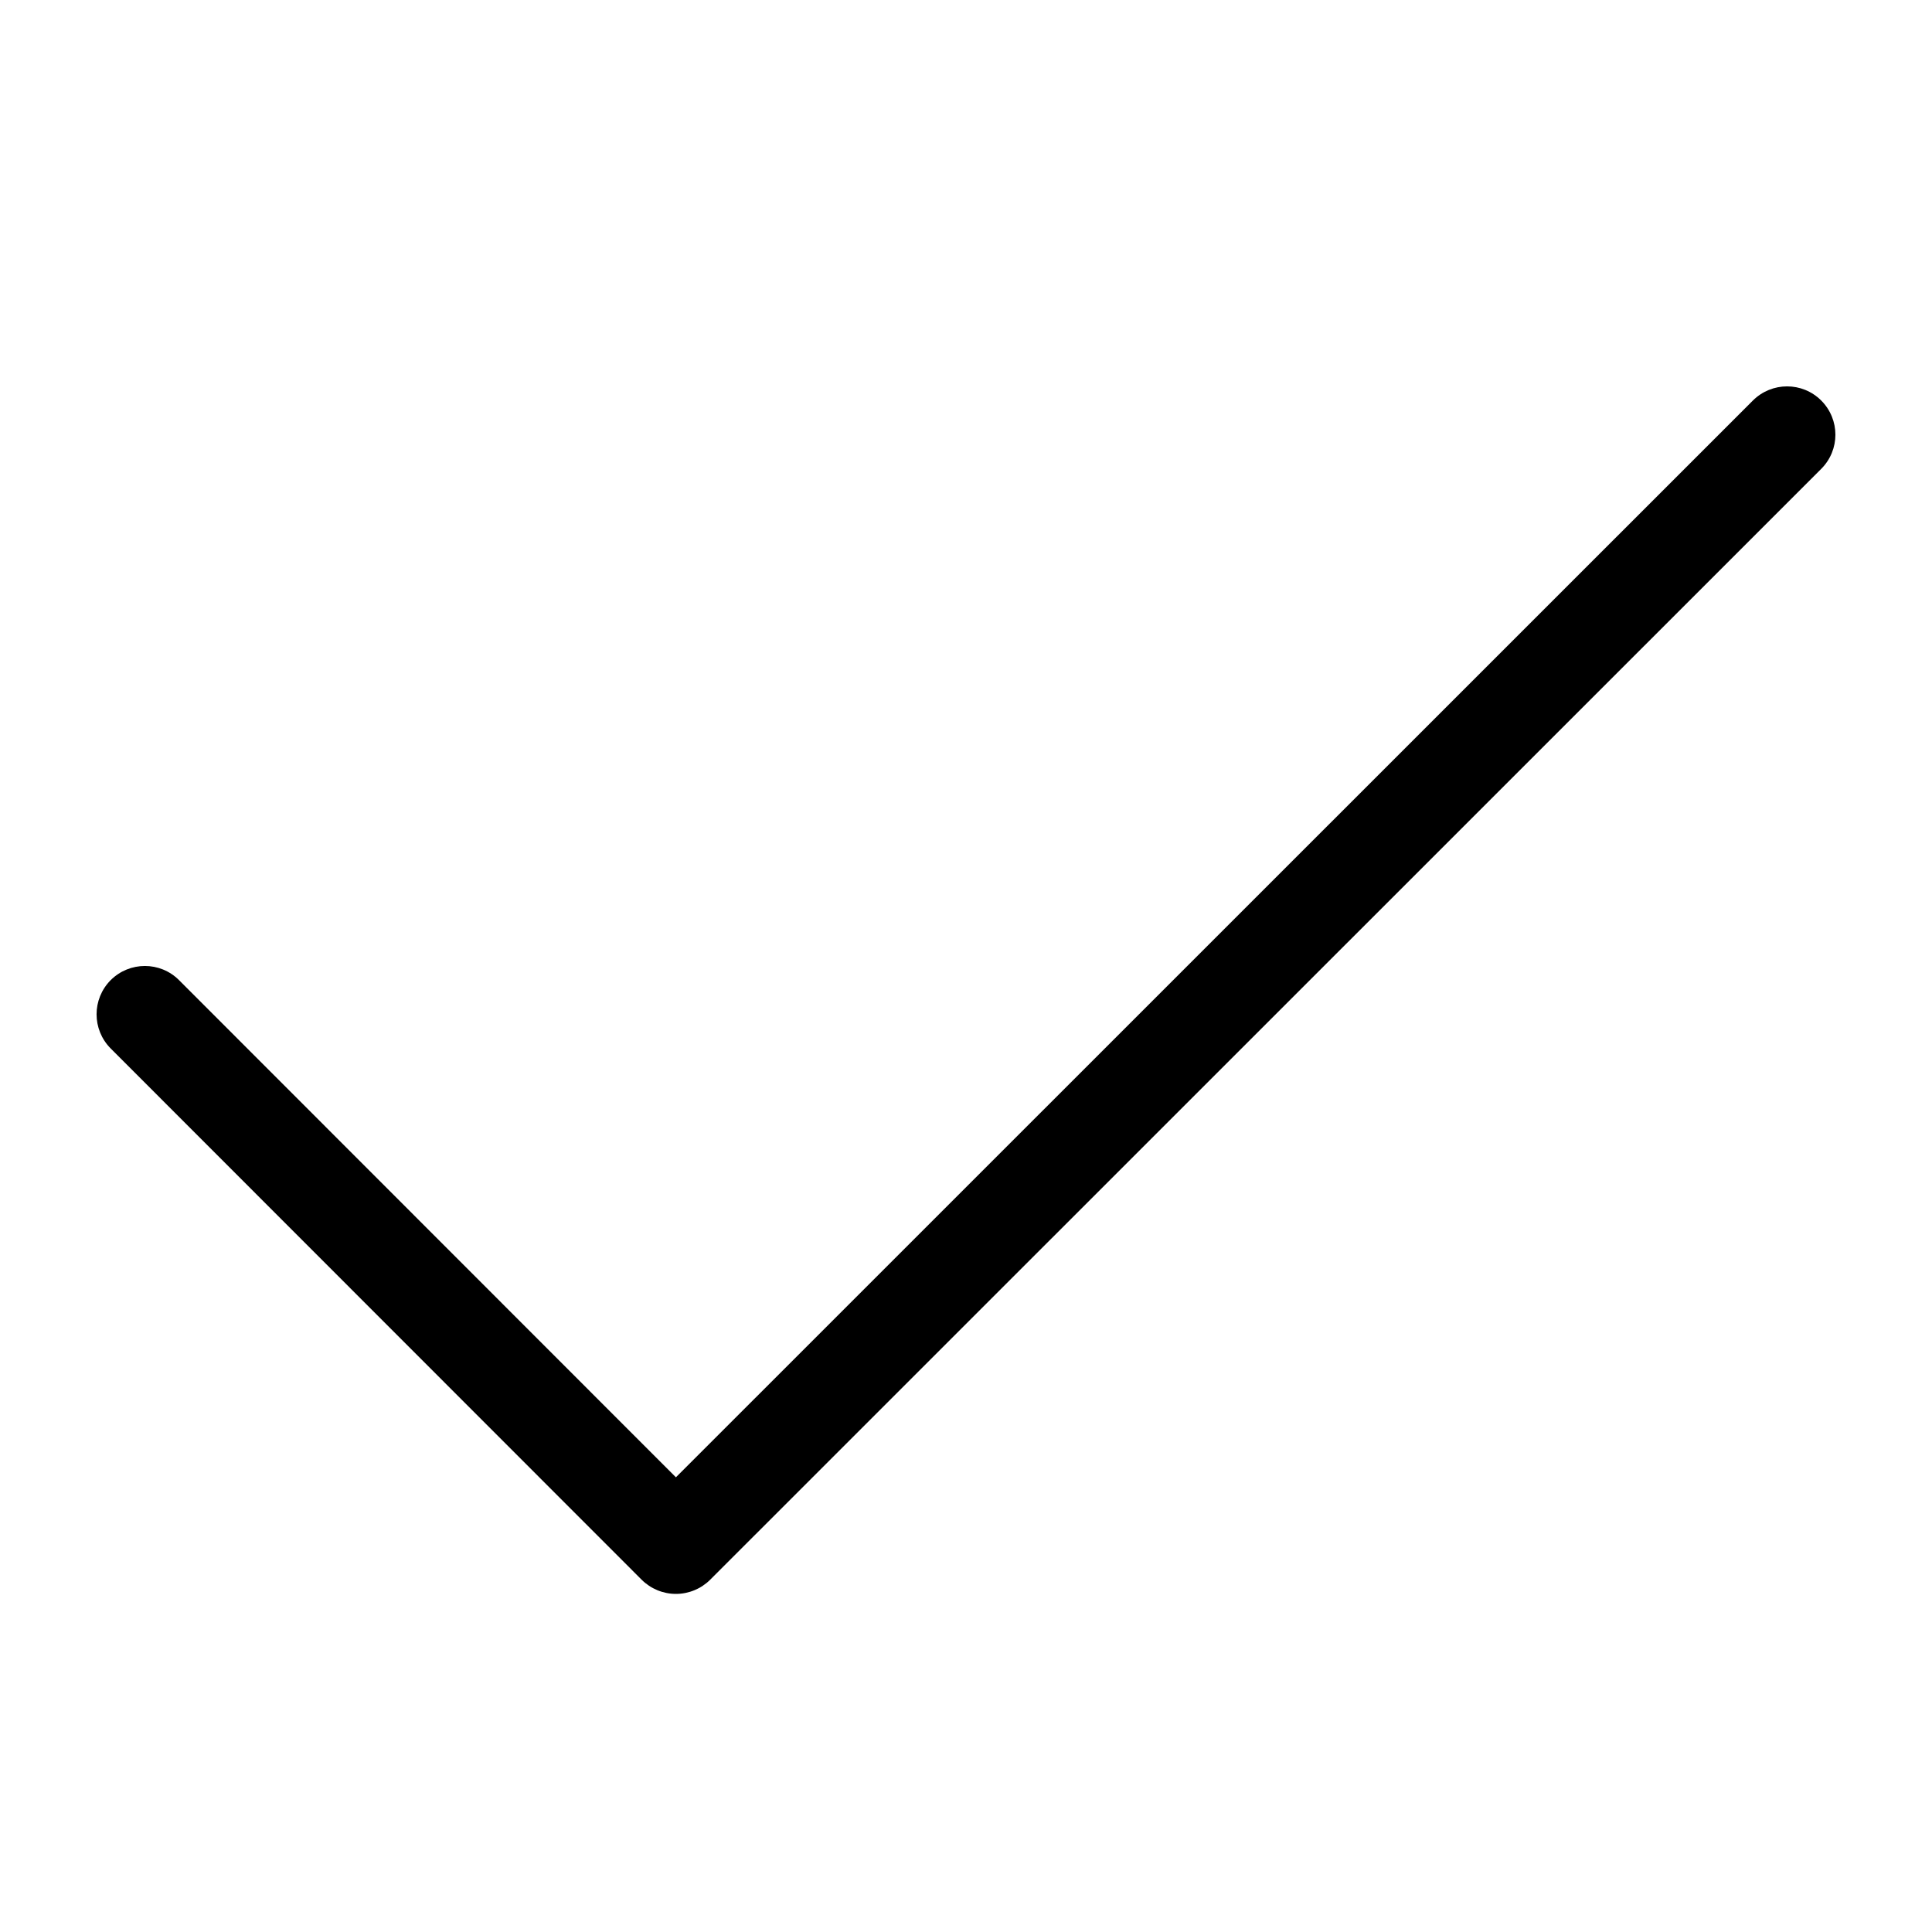
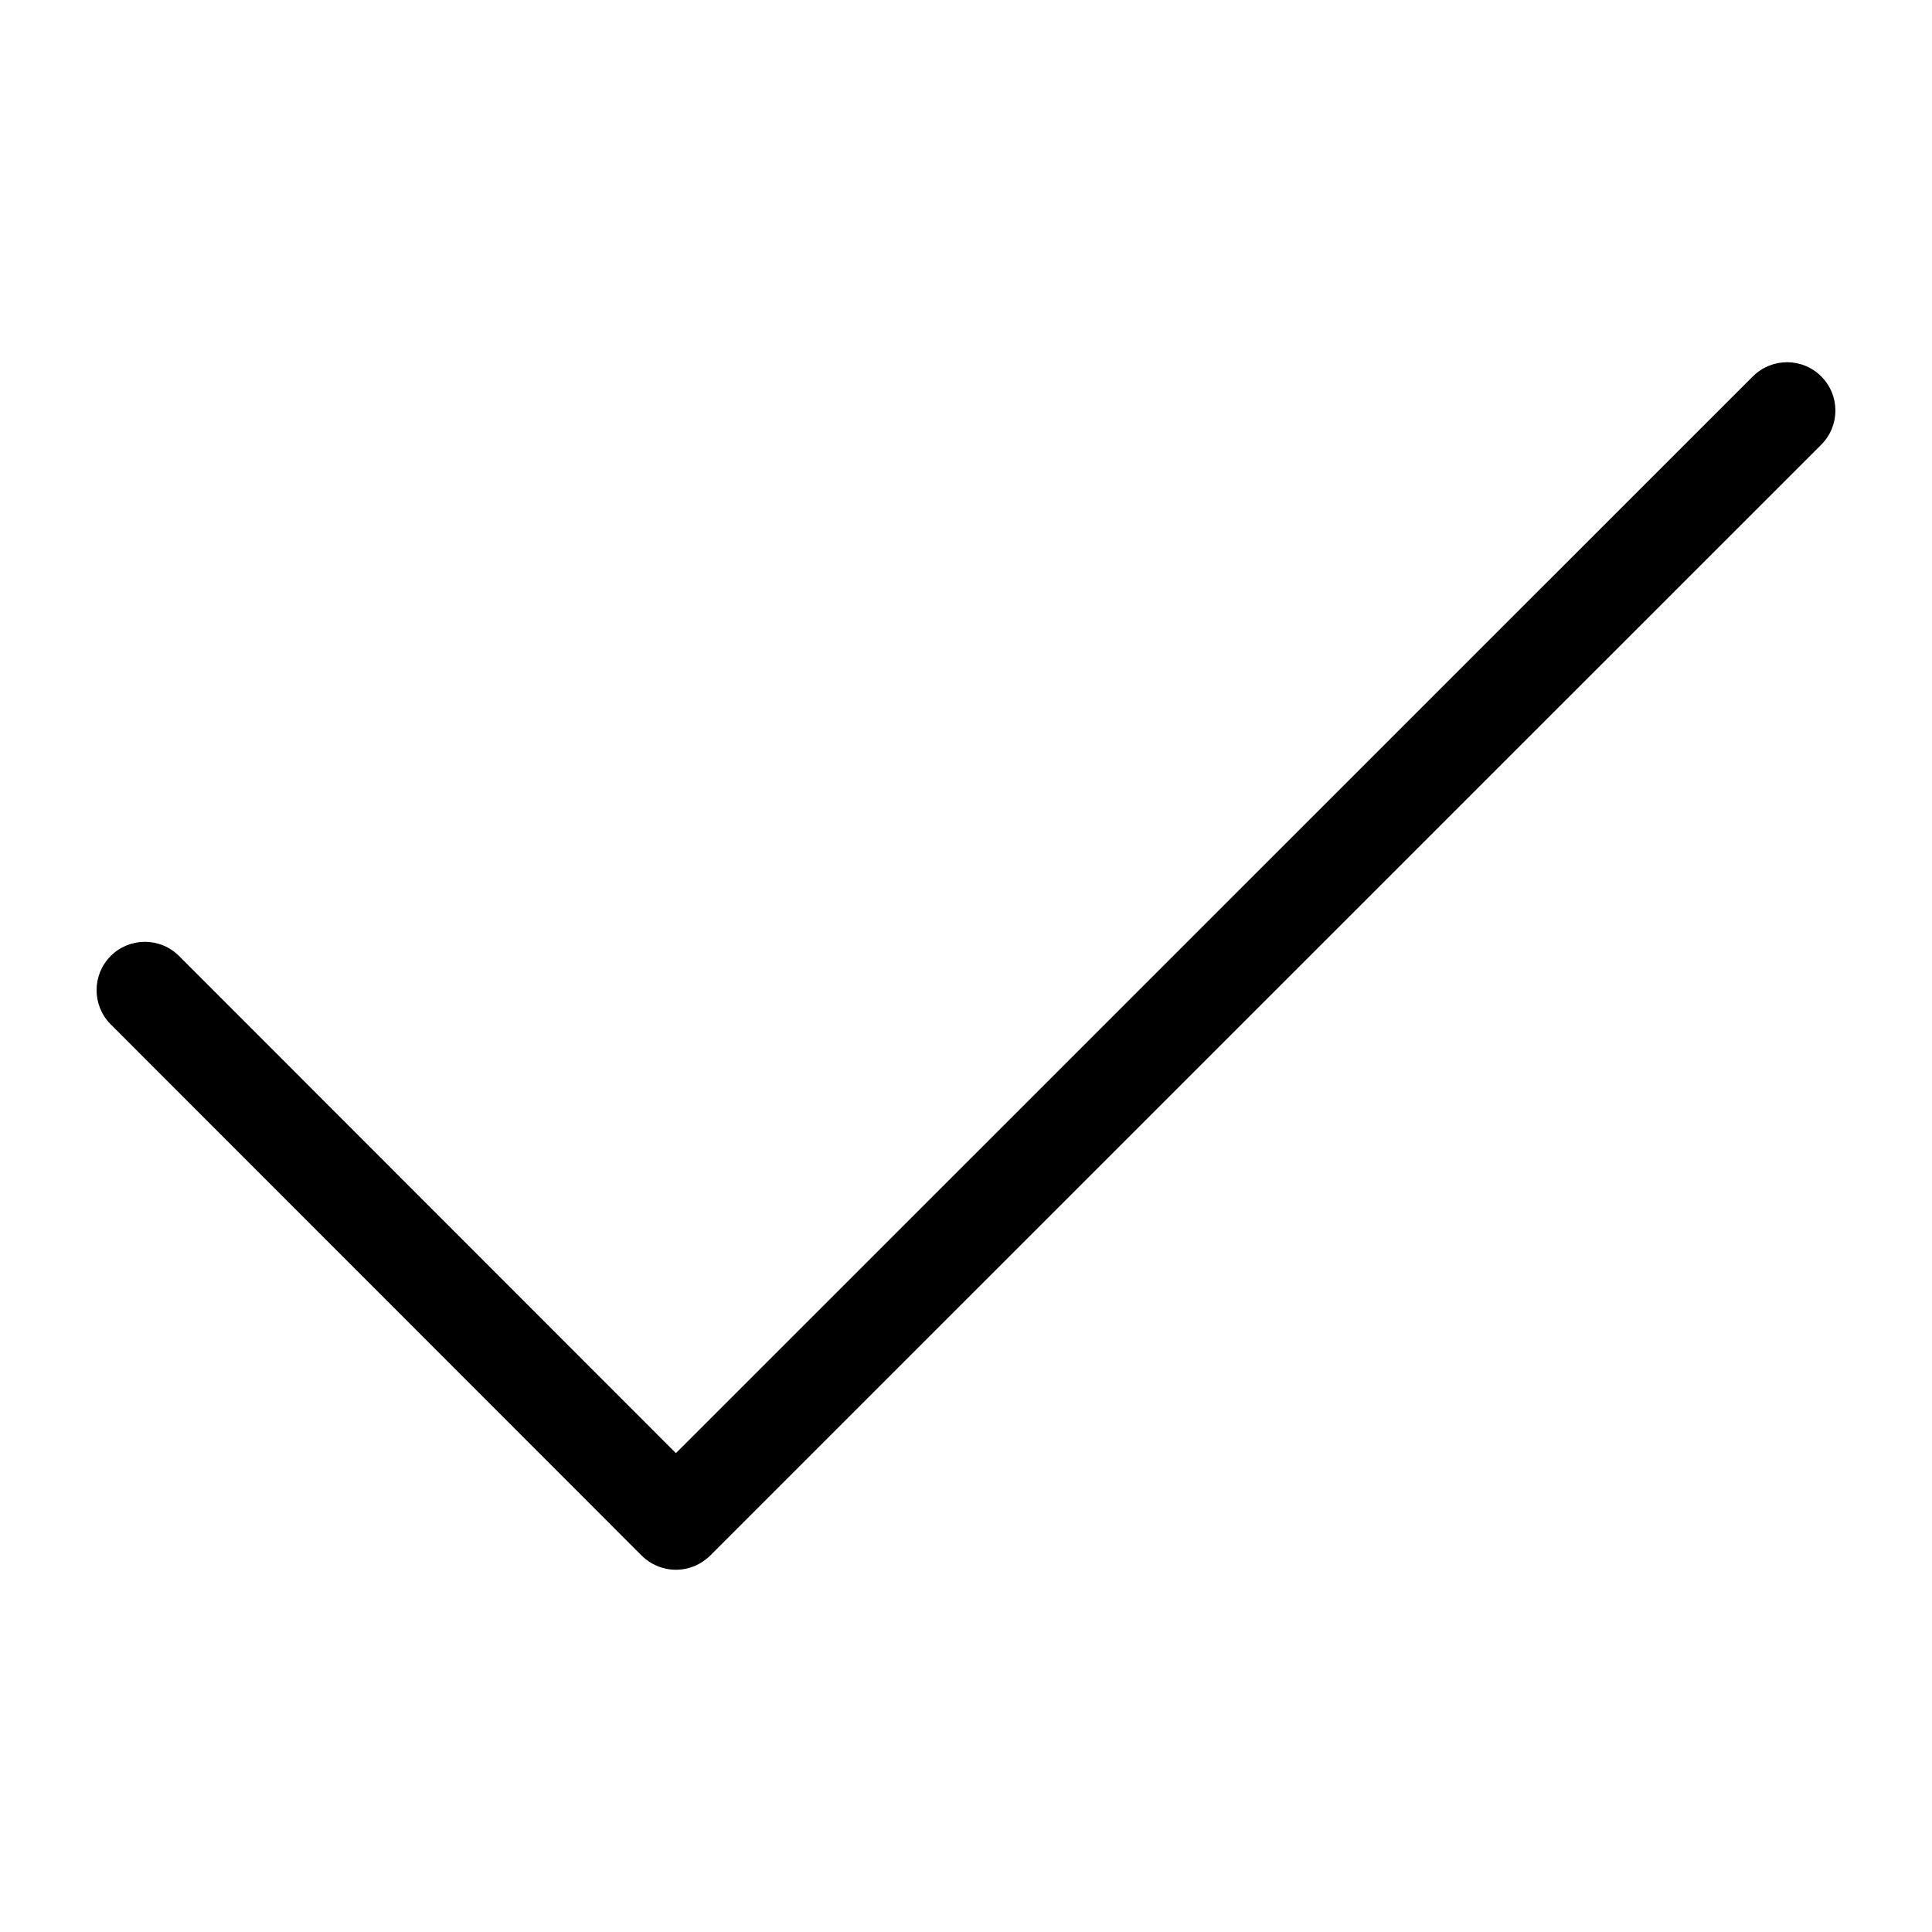
<svg xmlns="http://www.w3.org/2000/svg" width="20" height="20" viewBox="0 0 20 20">
-   <path d="M6.997 16.5c-.133 0-.26-.053-.354-.146l-5.497-5.5c-.195-.196-.195-.512 0-.708.196-.195.512-.195.707 0l5.144 5.147 11.149-11.147c.196-.195.512-.195.707 0 .196.196.196.512 0 .708l-11.502 11.5c-.094.093-.221.146-.354.146" fill="#000" fill-rule="evenodd" />
+   <path d="M6.997 16.25c-.133 0-.26-.053-.354-.146l-5.497-5.5c-.195-.196-.195-.512 0-.708.196-.195.512-.195.707 0l5.144 5.147 11.149-11.147c.196-.195.512-.195.707 0 .196.196.196.512 0 .708l-11.502 11.5c-.094.093-.221.146-.354.146" fill="#000" fill-rule="evenodd" />
</svg>
